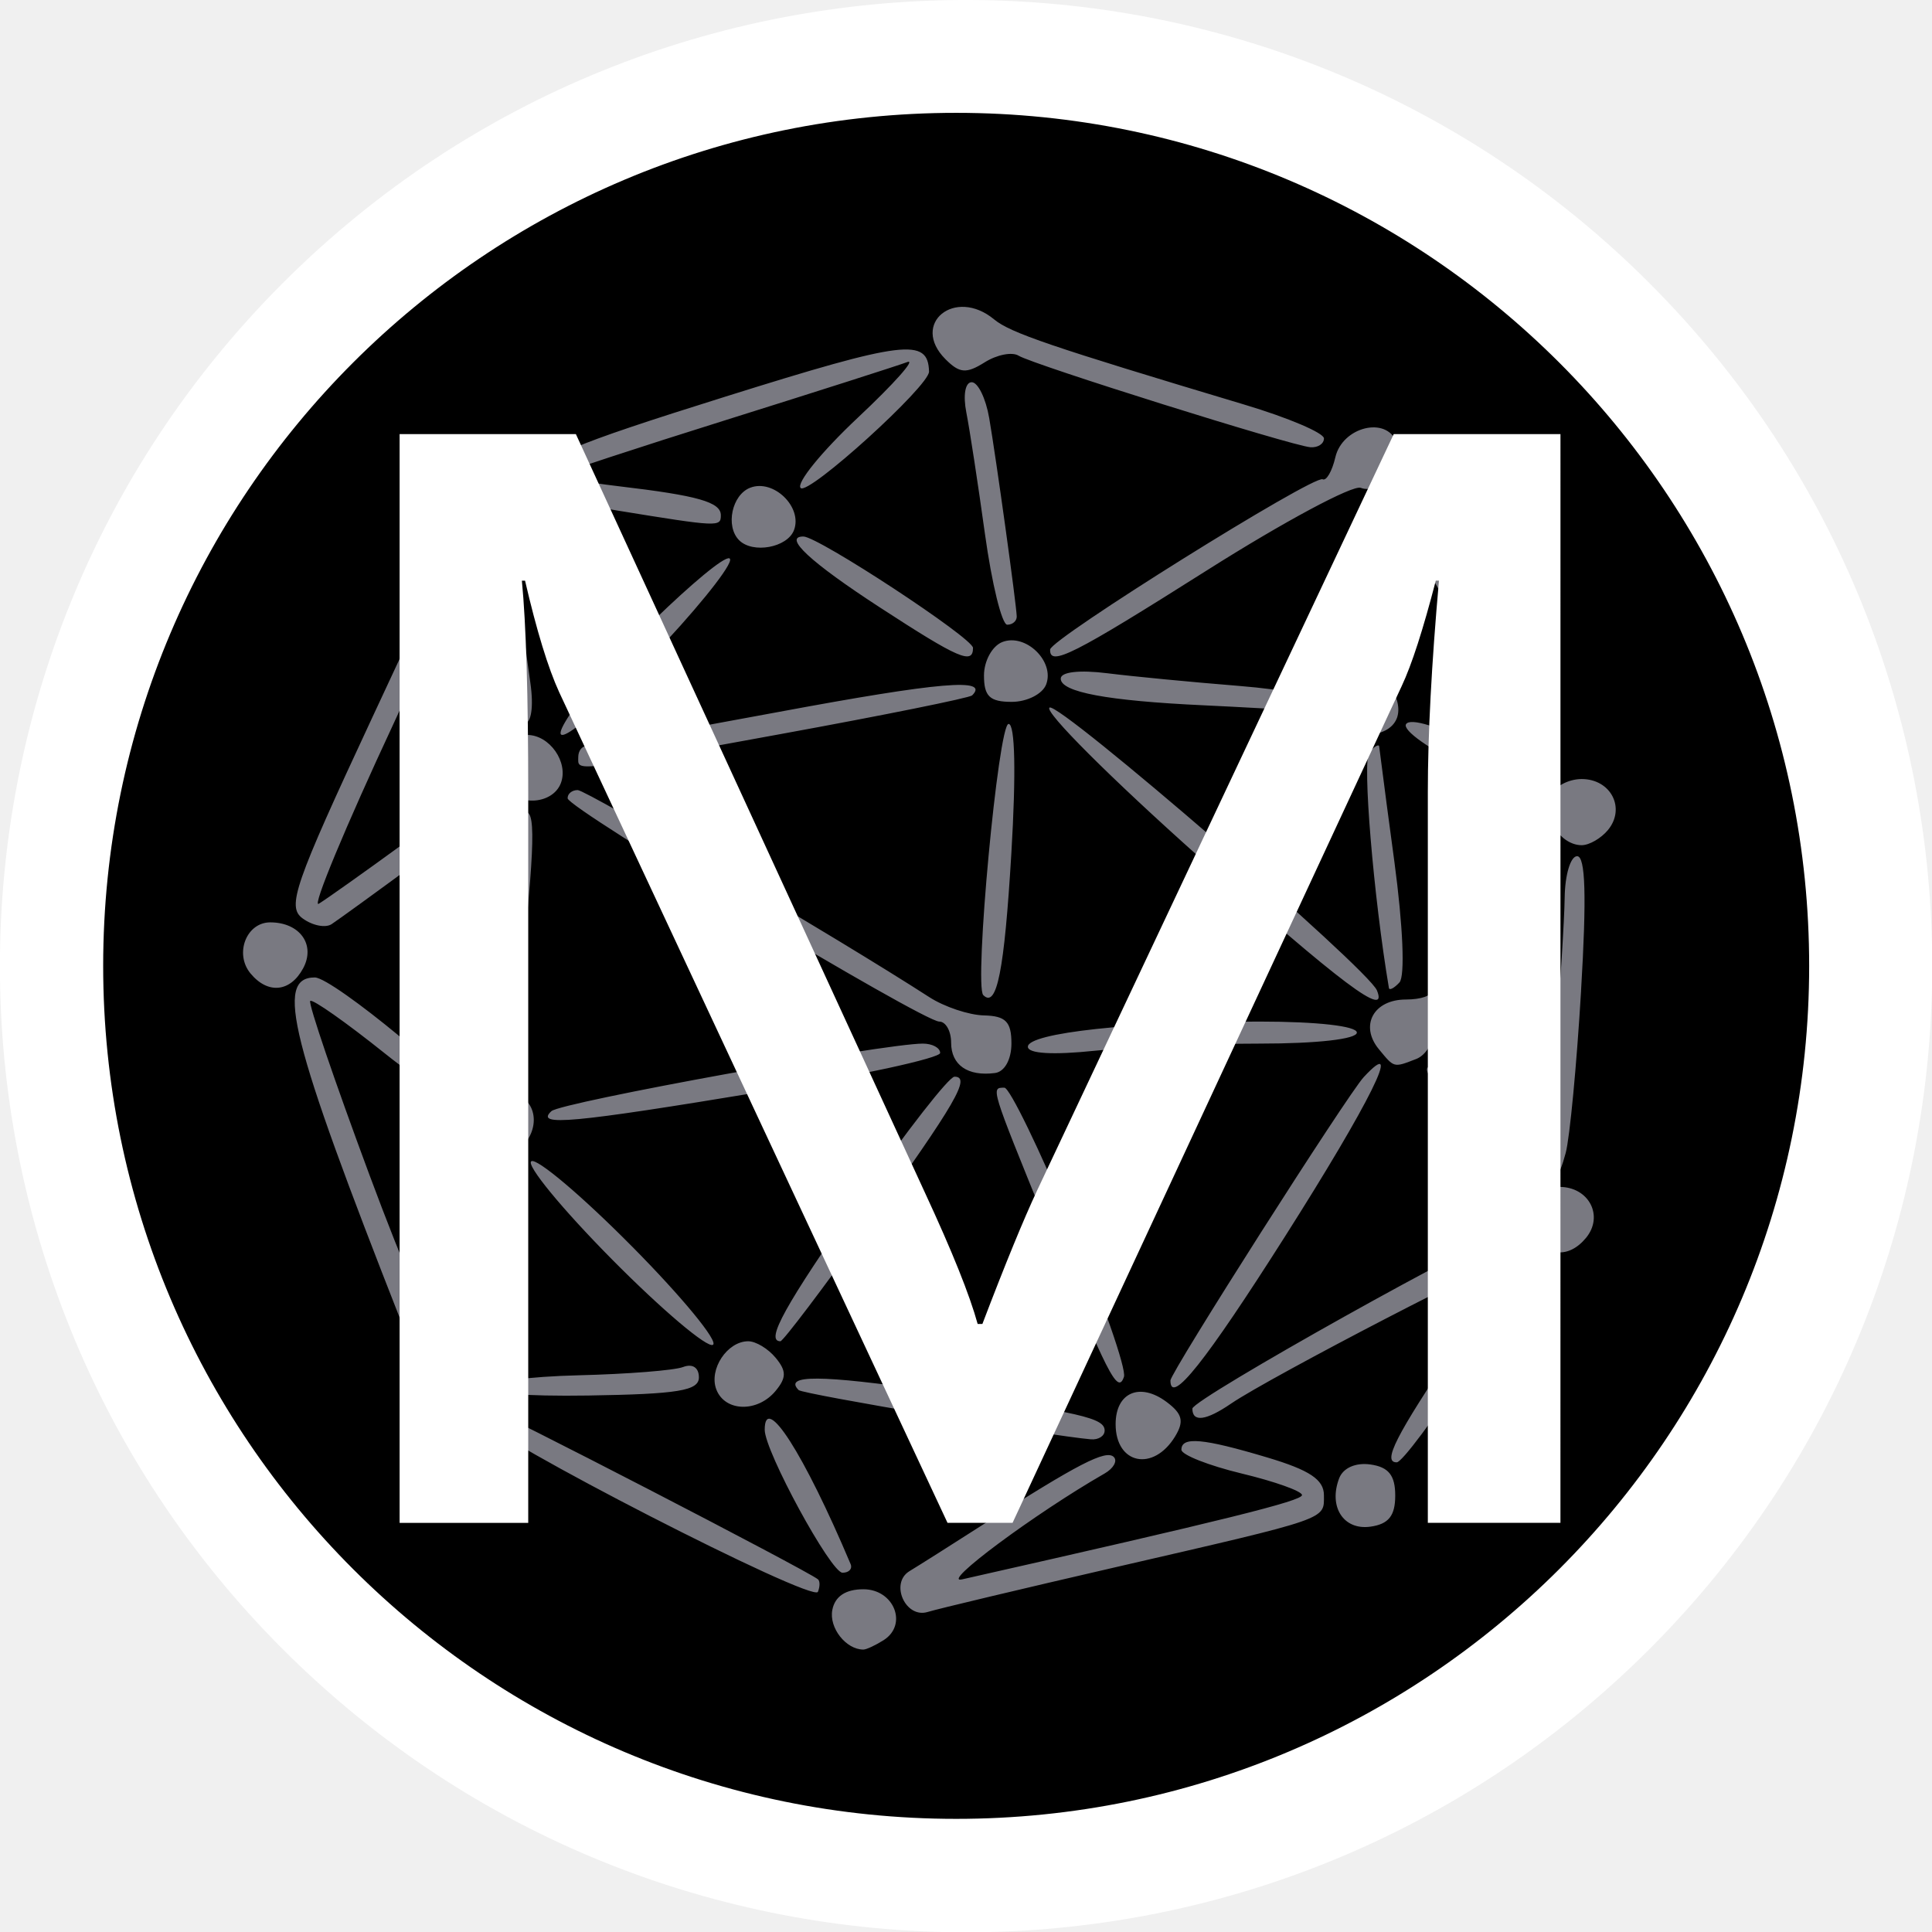
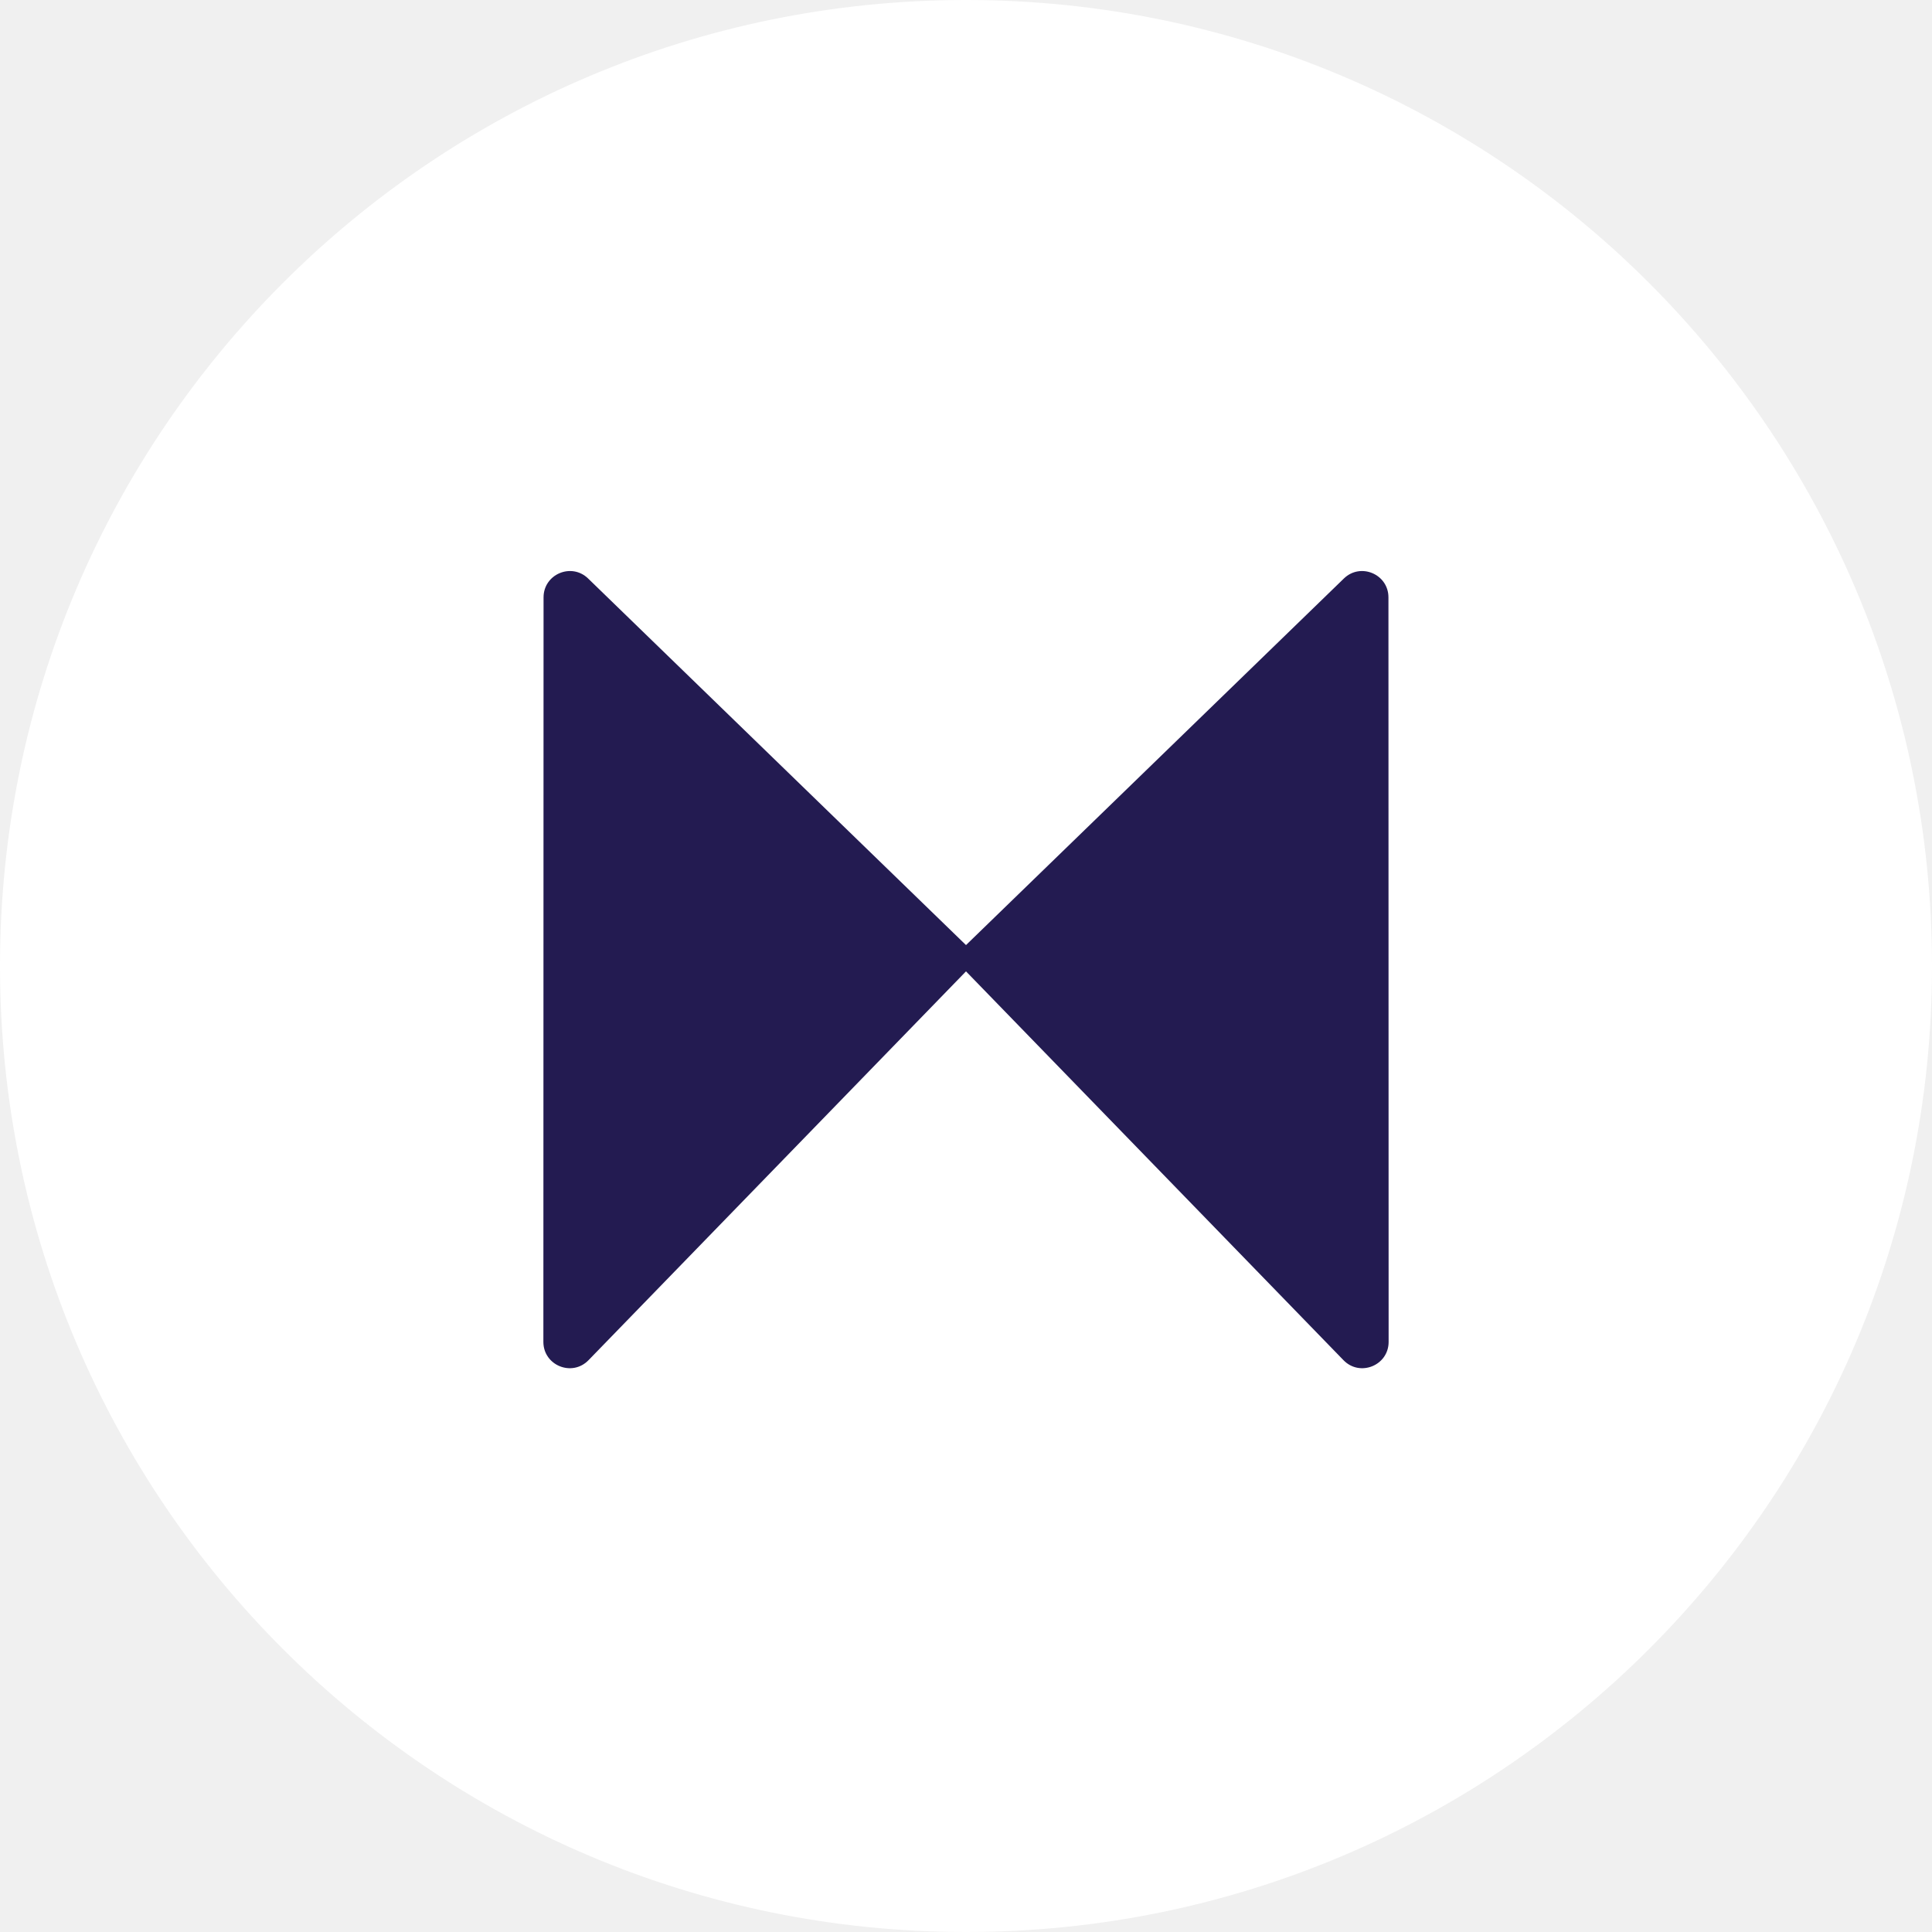
- <svg xmlns="http://www.w3.org/2000/svg" viewBox="0 0 67.79 67.79">
-   <ellipse style="fill:#000;fill-opacity:1" cx="34.277" cy="33.937" rx="31.899" ry="31.984" />
-   <path style="fill:#797981;fill-opacity:1;stroke-width:.386" d="M31.006 57.549c.857-.546.364-1.785-.711-1.785-.626 0-1 .25-1.091.727-.12.626.479 1.389 1.09 1.389.106 0 .426-.15.712-.331zm8.138-2.559c7.554-1.742 7.31-1.658 7.31-2.525 0-.548-.501-.882-1.993-1.327-2.254-.673-3.008-.741-3.008-.27 0 .178.952.554 2.116.835 1.164.28 2.116.62 2.116.756 0 .205-2.688.872-11.928 2.958-.794.179 2.57-2.32 5-3.714.315-.18.46-.442.324-.58-.27-.27-1.255.238-4.554 2.35-1.164.746-2.34 1.49-2.613 1.654-.701.422-.143 1.675.639 1.433.345-.107 3.311-.813 6.591-1.57zm-10.445.424c-.415-.33-11.447-6.032-11.67-6.032-.146 0-.203.188-.127.418.195.59 11.631 6.457 11.797 6.054.075-.183.075-.38 0-.44zm1.147-.534c-1.636-3.873-3.014-6.029-3.014-4.713 0 .754 2.32 5.017 2.73 5.017.227 0 .354-.137.284-.304zm19.11-2.404c0-.708-.232-1-.867-1.09-.52-.075-.96.119-1.1.483-.383 1.004.154 1.833 1.1 1.698.635-.09.867-.382.867-1.09zM41.233 50.4c.322-.528.256-.793-.298-1.207-.94-.703-1.79-.333-1.79.778 0 1.41 1.324 1.682 2.088.43zm10.33-2.512c1.437-2.206 2.137-3.642 1.98-4.055-.135-.352-.38-.64-.545-.64-.598 0-11.16 5.9-11.16 6.233 0 .487.478.425 1.357-.176 1.36-.93 9.801-5.304 9.801-5.08 0 .12-.871 1.517-1.936 3.103-2.092 3.116-2.564 4.046-2.049 4.037.181-.004 1.33-1.543 2.553-3.422zm-12.803 2.31c0-.443-.79-.624-6.097-1.397-3.865-.563-5.181-.57-4.64-.026.142.143 8.884 1.616 10.256 1.728.264.022.48-.116.48-.305zM16.25 48.99c0-.686-.234-.995-.816-1.079-.978-.14-1.515.938-.861 1.73.69.836 1.677.452 1.677-.651zm10.966-.188c.382-.463.382-.698 0-1.16-.263-.32-.696-.58-.962-.58-.736 0-1.389.985-1.12 1.69.302.79 1.45.817 2.082.05zm-2.693-.473c0-.344-.225-.49-.555-.363-.305.118-1.955.248-3.666.29-1.712.041-3.208.232-3.326.423-.122.2 1.448.322 3.667.287 3.153-.05 3.88-.169 3.88-.637zm13.063-5.338c-1.106-2.654-2.161-4.826-2.343-4.826-.479 0-.495-.052 1.444 4.72 2.183 5.373 2.535 6.069 2.75 5.424.089-.27-.744-2.663-1.85-5.318zm7.489.415c3.014-4.746 4.2-7.144 2.777-5.614-.567.61-6.784 10.367-6.784 10.647 0 .887 1.224-.65 4.007-5.033zm-28.243.85c.349-1.65.562-3.071.474-3.16-.088-.088.201-.355.643-.592.964-.519 1.056-1.771.157-2.118-.978-.377-1.956.767-1.408 1.648.237.383.296.946.13 1.25-.166.306-.513 1.6-.771 2.876-.258 1.277-.562 2.477-.676 2.667-.114.19-1.203-2.333-2.42-5.608-1.217-3.275-2.152-6.02-2.076-6.098.075-.08 1.257.752 2.626 1.847s2.593 1.822 2.72 1.615c.214-.347-4.552-4.286-5.185-4.286-1.407 0-.86 2.175 3.046 12.114.316.807.647 1.059 1.267.967.713-.105.935-.576 1.473-3.122zm5.354-.51c-1.752-1.772-3.347-3.121-3.543-3-.197.123 1.077 1.672 2.83 3.443 1.752 1.77 3.347 3.12 3.543 2.998.197-.122-1.077-1.67-2.83-3.442zm8.303-.786c3.06-4.27 3.587-5.181 3.002-5.181-.192 0-1.683 1.909-3.312 4.243-2.638 3.779-3.338 5.04-2.796 5.04.092 0 1.49-1.846 3.106-4.102zm25.16.476c.635-.769.104-1.79-.93-1.79-1.025 0-1.386.67-.888 1.644.415.812 1.215.876 1.818.146zm-1.883-2.038c0-.568-2.894-4.006-3.372-4.006-.43 0-.433.12-.017.695 2.003 2.77 3.389 4.124 3.389 3.311zm1.71-6.636c.198-3.315.156-4.72-.138-4.72-.23 0-.426.654-.437 1.451-.01.798-.162 3.191-.336 5.319-.313 3.802-.134 5.547.373 3.64.142-.533.385-3.094.539-5.69zm-28.74 3.544c3.438-.568 6.252-1.18 6.252-1.36 0-.18-.273-.328-.607-.328-1.376 0-12.696 2.058-13.033 2.37-.587.542.71.423 7.387-.682zm-8.619-2.558c.634-5.748.705-7.252.339-7.252-.212 0-.486.913-.61 2.03-.634 5.748-.704 7.253-.338 7.253.212 0 .486-.914.61-2.031zm17.372.865c0-.762-.2-.966-.962-.984-.53-.012-1.395-.302-1.924-.644-3.132-2.025-12.026-7.263-12.333-7.263-.2 0-.36.13-.353.29.014.356 12.462 7.833 13.04 7.833.229 0 .416.333.416.74 0 .786.585 1.19 1.539 1.065.338-.044.577-.474.577-1.037zm14.205.544c.335-.13.609-.58.609-1.002 0-.422.952-1.921 2.116-3.33 2.04-2.47 2.443-3.17 1.828-3.168-.412.002-4.156 4.734-4.04 5.105.052.17-.343.309-.878.309-1.134 0-1.63.917-.946 1.745.545.66.507.651 1.311.341zm-5.491-.539c2.014 0 3.406-.158 3.406-.387 0-.228-1.392-.386-3.406-.386-4.46 0-8.137.399-8.137.883 0 .243.88.295 2.365.139 1.301-.137 3.898-.249 5.772-.249zm-8.717-6.672c.168-2.823.132-4.545-.097-4.545-.36 0-1.217 9.184-.888 9.515.475.478.739-.853.985-4.97zm12.829 4.807c-.31-.768-11.152-10.135-11.489-9.926-.206.128 2.154 2.485 5.244 5.238 5.011 4.465 6.651 5.696 6.245 4.688zM10.64 33.97c.44-.827-.123-1.606-1.159-1.606-.836 0-1.262 1.1-.693 1.79.611.74 1.401.661 1.852-.184zm38.286-3.734a477.765 477.765 0 0 1-.533-4.042c-.008-.095-.164-.008-.347.194-.251.277.148 5.08.688 8.277.016.096.183.009.37-.193.2-.215.125-1.98-.178-4.236zm-34.306.027c2.297-1.69 3.086-2.54 2.357-2.54-.129 0-1.384.836-2.79 1.858-1.404 1.023-2.756 1.982-3.004 2.131-.247.15.937-2.701 2.633-6.335s2.98-6.71 2.855-6.837c-.35-.352-.369-.317-3.624 6.669-2.726 5.85-2.987 6.605-2.43 7.015.344.253.802.344 1.018.203.215-.141 1.559-1.115 2.985-2.164zm41.799-1.138c.632-.766.105-1.79-.922-1.79-.484 0-.988.283-1.12.63-.27.705.383 1.691 1.12 1.691.266 0 .68-.239.922-.531zm-36.74-1.645c.278-.73-.392-1.692-1.18-1.692-.654 0-1.068.942-.763 1.74.296.776 1.641.742 1.943-.048zm34.757-1.493c-.568-1.07-4.955-8.476-5.14-8.676-.08-.089-.259-.05-.395.088-.136.136.99 2.327 2.501 4.869 1.512 2.54 2.748 4.723 2.748 4.85 0 .125-1.03-.294-2.288-.933-1.376-.698-2.384-1.007-2.527-.775-.13.213.842.9 2.162 1.527 2.217 1.055 2.435 1.091 2.876.485.35-.482.367-.862.063-1.435zm-27.028-.233c3.598-.657 6.614-1.266 6.702-1.354.626-.622-1.14-.471-6.774.578-3.557.662-6.598 1.202-6.757 1.2-.159-.002-.289.171-.289.384 0 .514-.323.55 7.118-.808zm-4.556-2.7c1.448-1.505 2.692-3.028 2.764-3.385.141-.7-4.117 3.301-5.381 5.056-1.417 1.966-.039 1.086 2.617-1.672zm26.16 2.15c.263-.693-.5-1.737-1.27-1.737-.655 0-1.068.943-.763 1.741.288.754 1.744.75 2.032-.005zM18.608 23.95c-.116-.798-.32-2.364-.455-3.481-.134-1.117-.421-2.03-.637-2.03-.372 0-.232 2.386.336 5.704.303 1.773 1.014 1.591.756-.193zm27.846.71c0-.195-1.342-.462-2.982-.593-1.64-.132-3.718-.331-4.617-.444-.984-.123-1.636-.047-1.636.189 0 .472 1.63.777 5.002.935 1.376.065 2.891.151 3.367.192.476.041.866-.085.866-.28zm-9.747-.643c.309-.81-.718-1.806-1.536-1.49-.355.137-.645.665-.645 1.174 0 .733.203.926.974.926.536 0 1.079-.275 1.207-.61zm-2.566-1.284c0-.342-5.431-3.908-5.952-3.908-.728 0 .246.903 2.682 2.487 2.77 1.802 3.27 2.019 3.27 1.42zM42.368 20c2.678-1.694 5.098-2.991 5.378-2.883.684.264 1.547-.837 1.255-1.602-.352-.92-1.897-.54-2.146.529-.114.49-.315.839-.446.773-.32-.16-9.547 5.603-9.562 5.973-.024.612.803.194 5.521-2.79zm6.01.372c0-1.547-.164-2.707-.384-2.707s-.385 1.16-.385 2.707.165 2.708.385 2.708.385-1.16.385-2.708zM35.675 21.63c-.012-.429-.716-5.508-.966-6.962-.119-.691-.395-1.257-.614-1.257-.228 0-.308.453-.188 1.064.116.585.409 2.5.652 4.254.243 1.755.596 3.191.783 3.191.187 0 .337-.13.333-.29zm-7.816-3.027c.309-.81-.718-1.806-1.535-1.49-.644.248-.877 1.352-.39 1.842.48.482 1.691.26 1.925-.352zm-2.566-.524c0-.461-.804-.69-3.576-1.017-1.227-.145-2.17-.324-2.096-.398.074-.074 2.722-.946 5.885-1.937 3.163-.992 6.011-1.902 6.329-2.023.317-.12-.462.756-1.732 1.948s-2.174 2.304-2.01 2.471c.267.273 4.52-3.584 4.505-4.086-.034-1.191-.86-1.09-7.133.876-5.527 1.732-6.52 2.159-6.52 2.801 0 .64.423.827 2.693 1.196 3.582.582 3.655.585 3.655.169zm-7.118-1.192c0-.686-.234-.995-.817-1.079-.978-.14-1.514.938-.86 1.73.69.836 1.677.452 1.677-.651zm28.28-1.504c0-.192-1.254-.726-2.789-1.185-6.815-2.043-8.213-2.519-8.784-2.991-1.374-1.138-2.95.148-1.709 1.395.496.498.731.517 1.377.112.428-.27.964-.374 1.19-.234.504.313 9.564 3.156 10.235 3.212.265.022.48-.117.48-.31z" />
-   <path d="M53.54 54.643h-4.55V28.435q0-3.105.382-7.6h-.109q-.654 2.642-1.171 3.786l-13.35 30.022H32.51L19.187 24.84q-.573-1.307-1.172-4.004h-.109q.218 2.342.218 7.655v26.153h-4.413V15.577h6.048L31.746 42.82q1.39 3.133 1.798 4.686h.163q1.172-3.215 1.88-4.795L47.82 15.577h5.721zm3.049-44.488a33.15 34.668 0 1 0 0 49.025 33.15 34.668 0 0 0 0-49.025zm-23.782 55.11a29.267 30.608 0 1 1 29.267-30.597 29.267 30.608 0 0 1-29.267 30.597z" transform="scale(1.02265 .97786)" aria-label="M" style="font-size:55.794px;line-height:1.25;font-family:Ebrima;-inkscape-font-specification:Ebrima;fill:#fff;stroke-width:1.395" />
+ <svg xmlns="http://www.w3.org/2000/svg" width="96" height="96" viewBox="0 0 96 96" fill="none">
+   <rect width="96" height="96" rx="48" fill="white" />
+   <path d="M29.224 28.746C28.396 27.942 27.009 28.529 27.009 29.683L27 66.677C27 67.85 28.426 68.429 29.243 67.587L48.653 47.594L29.224 28.746Z" fill="#231B51" />
+   <path d="M66.776 28.746C67.604 27.942 68.991 28.529 68.991 29.683L69 66.677C69 67.85 67.574 68.429 66.757 67.587L47.347 47.594L66.776 28.746Z" fill="#231B51" />
</svg>
